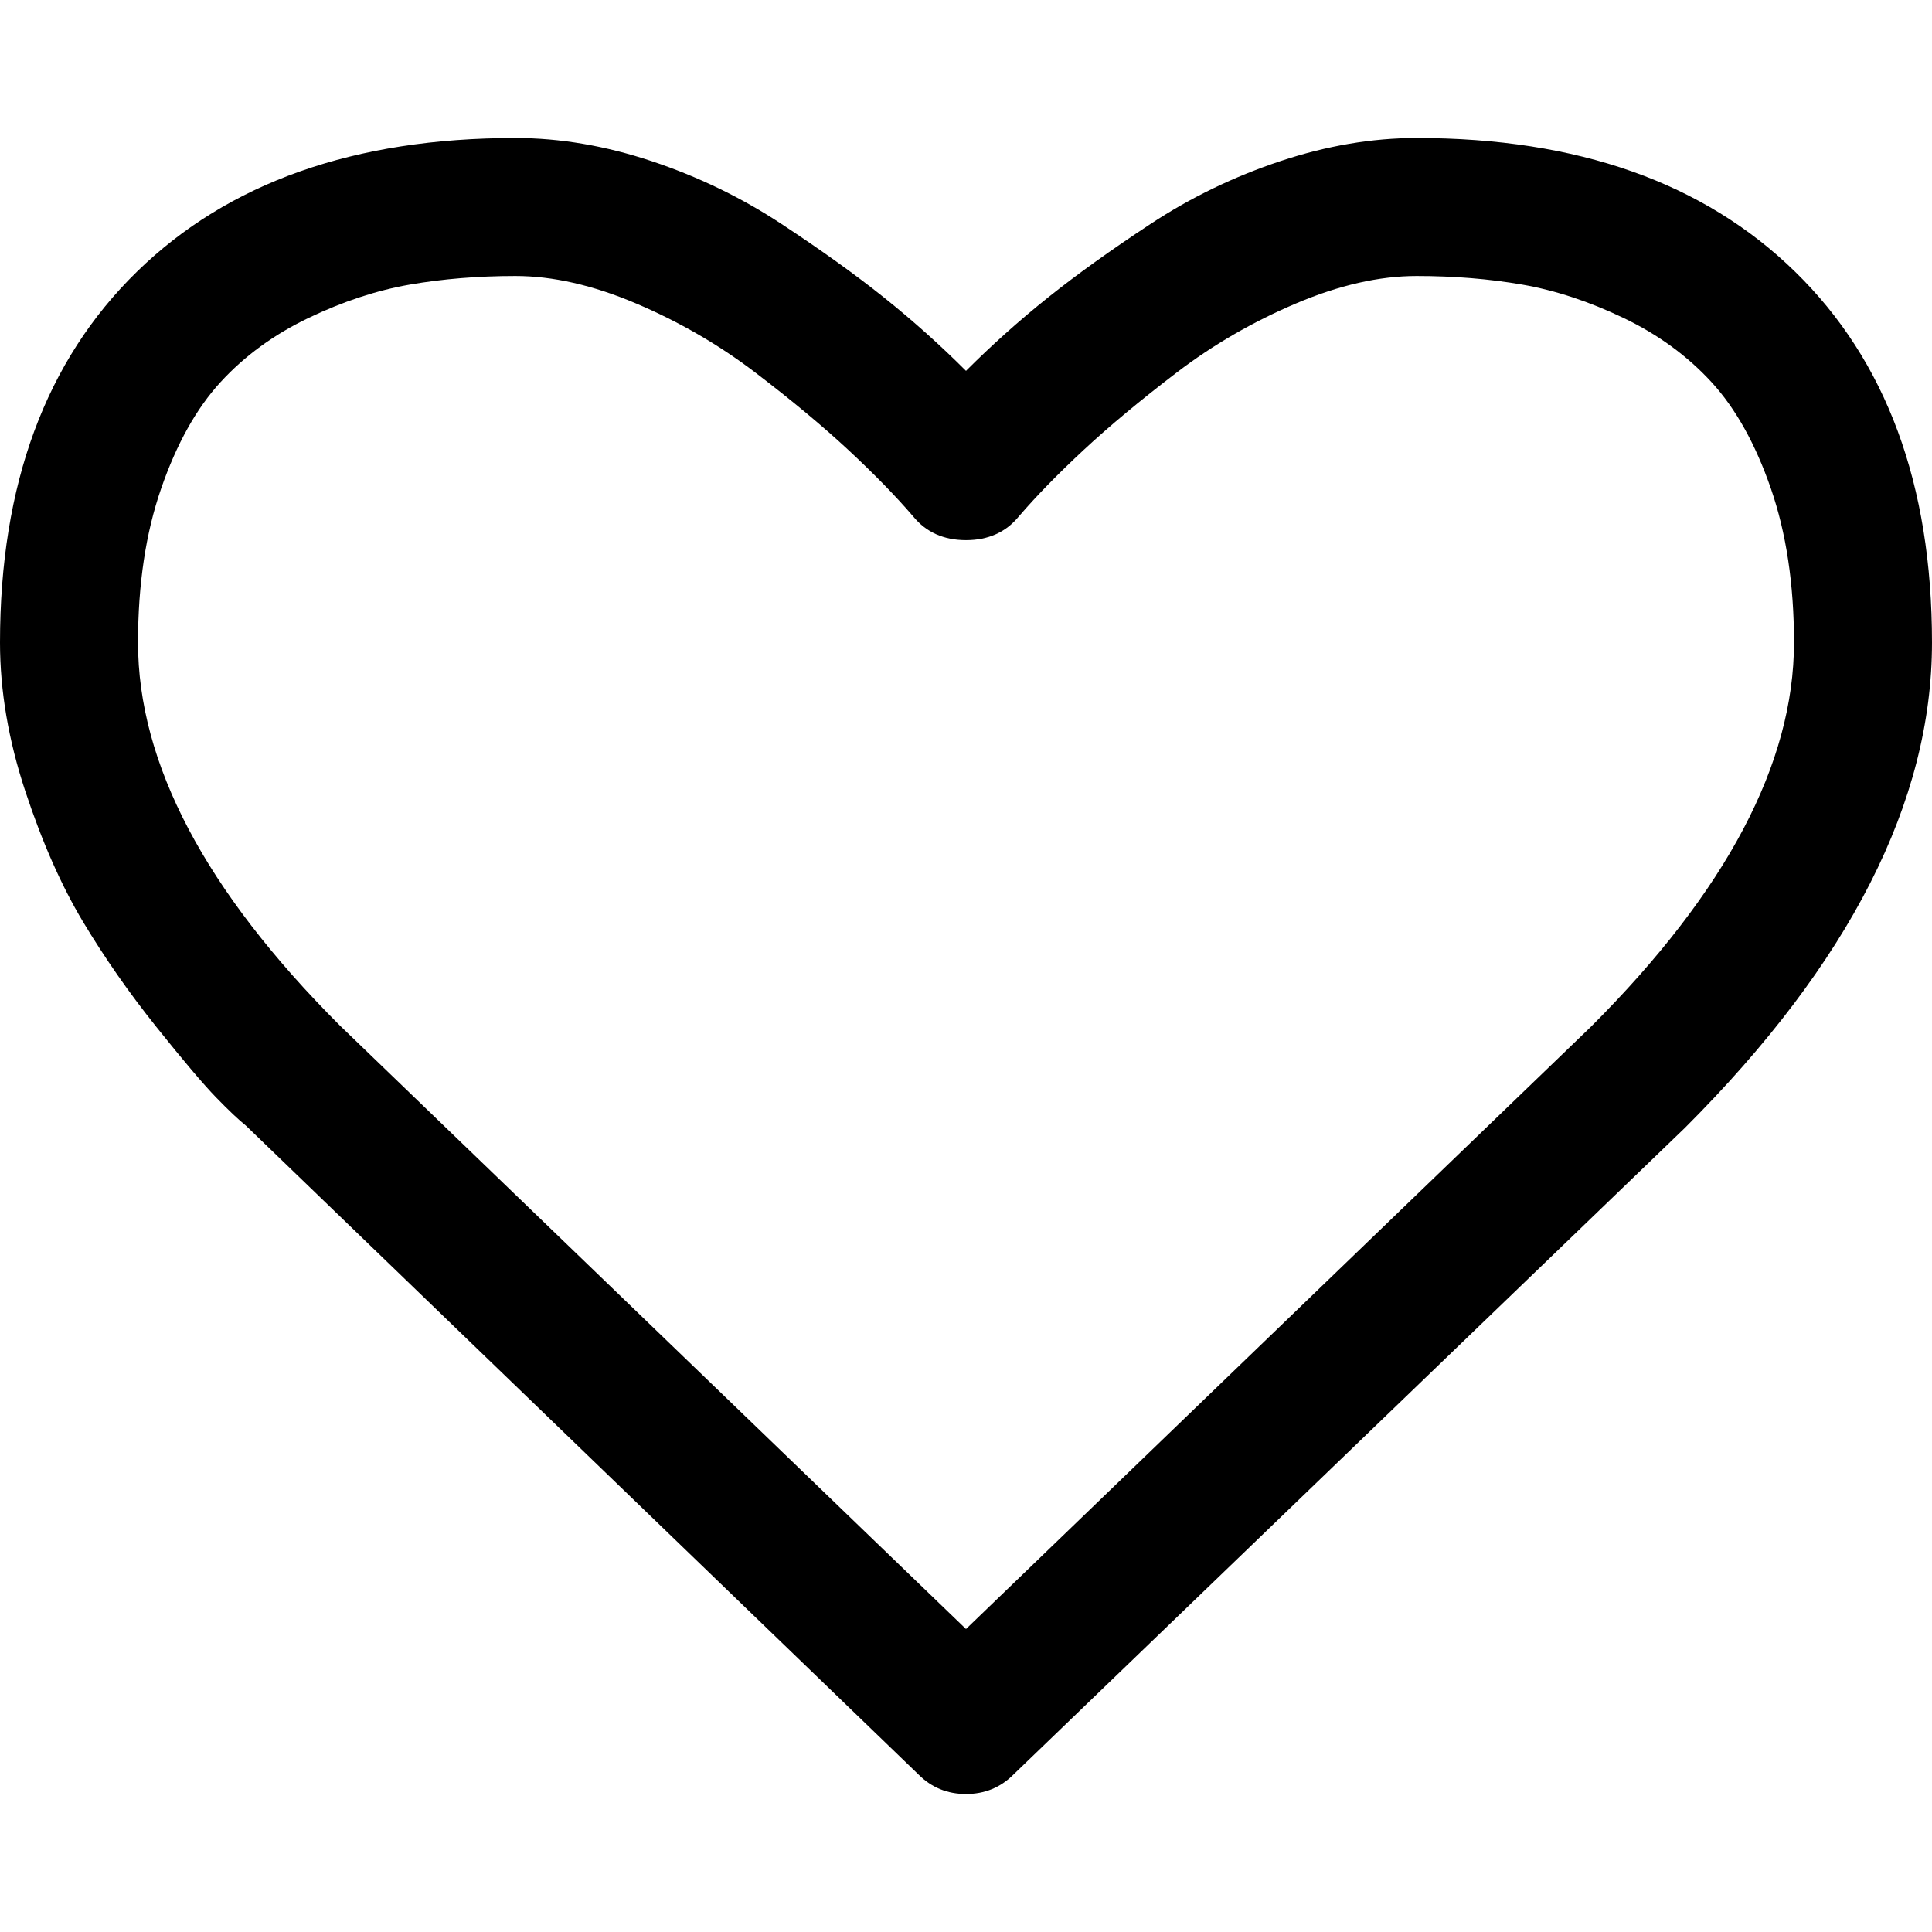
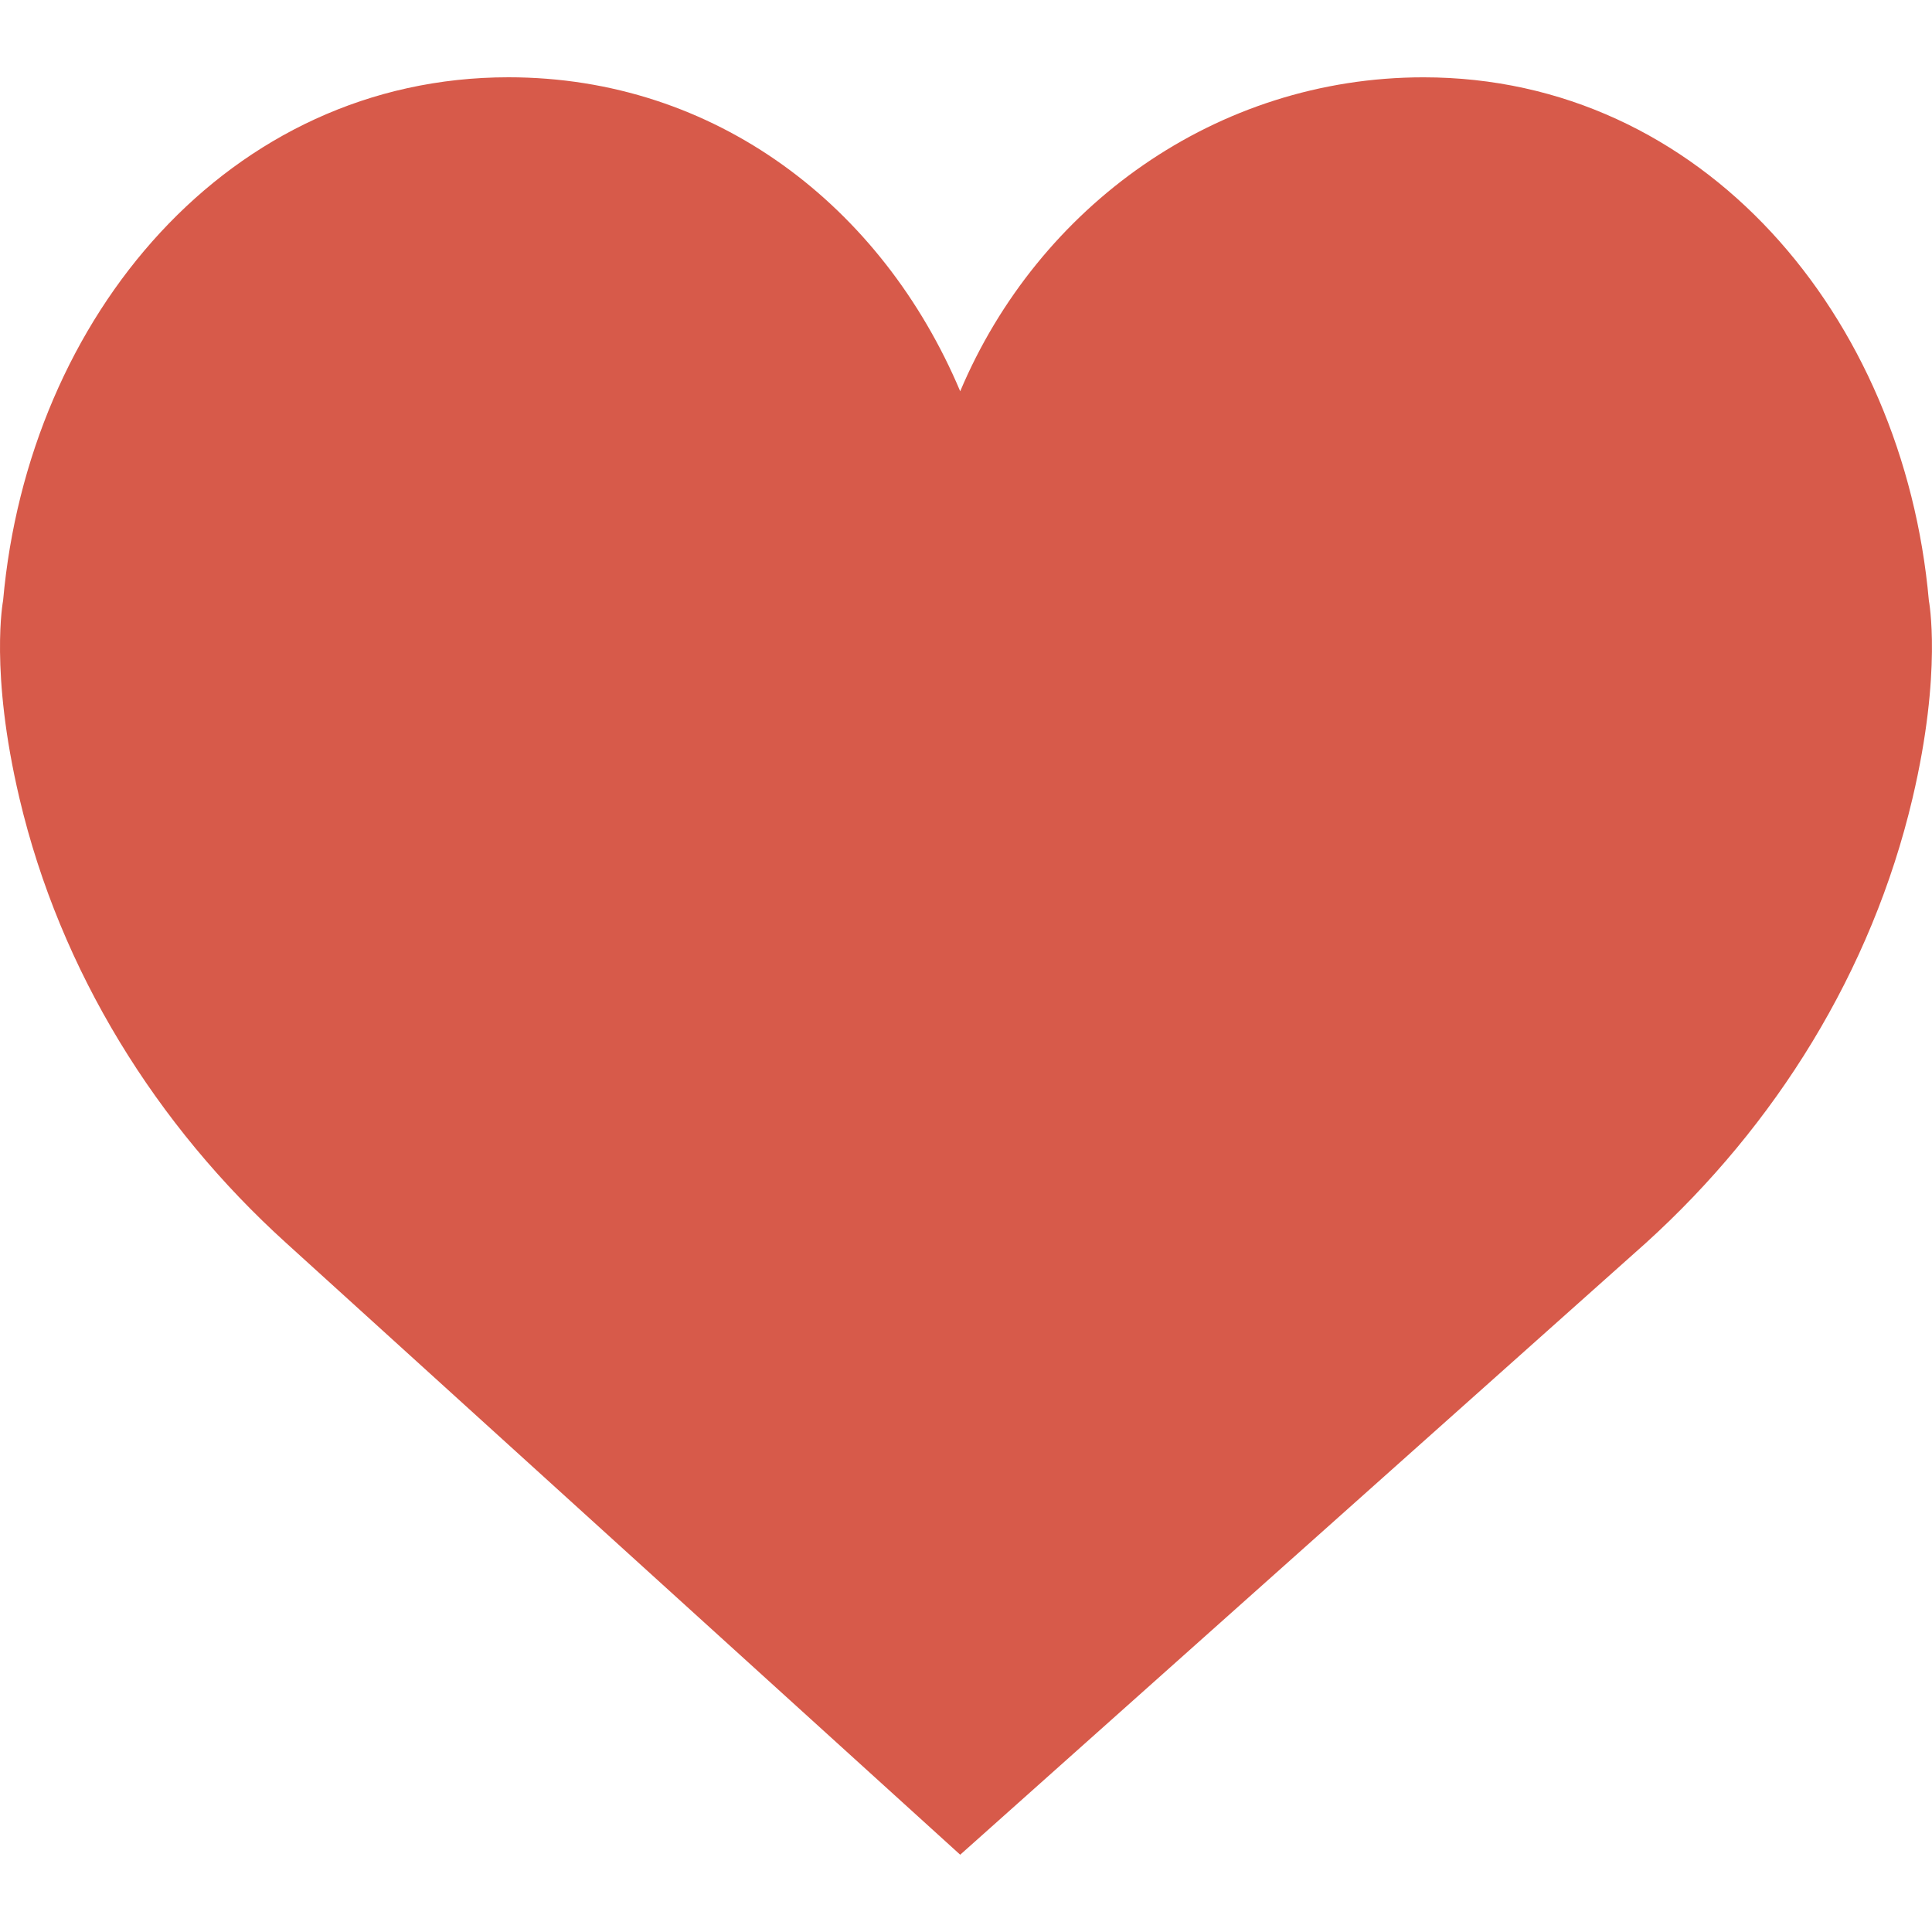
- <svg xmlns="http://www.w3.org/2000/svg" version="1.1" id="Capa_1" width="25px" height="25px" viewBox="0 0 511.626 511.626" style="enable-background:new 0 0 511.626 511.626;" xml:space="preserve">
-   <g>
-     <path d="M475.366,71.949c-24.175-23.606-57.575-35.404-100.215-35.404c-11.8,0-23.843,2.046-36.117,6.136 c-12.279,4.093-23.702,9.615-34.256,16.562c-10.568,6.945-19.65,13.467-27.269,19.556c-7.61,6.091-14.845,12.564-21.696,19.414 c-6.854-6.85-14.087-13.323-21.698-19.414c-7.616-6.089-16.702-12.607-27.268-19.556c-10.564-6.95-21.985-12.468-34.261-16.562 c-12.275-4.089-24.316-6.136-36.116-6.136c-42.637,0-76.039,11.801-100.211,35.404C12.087,95.55,0,128.286,0,170.16 c0,12.753,2.24,25.891,6.711,39.398c4.471,13.514,9.566,25.031,15.275,34.546c5.708,9.514,12.181,18.792,19.414,27.834 c7.233,9.041,12.519,15.272,15.846,18.698c3.33,3.426,5.948,5.903,7.851,7.427L243.25,469.938 c3.427,3.426,7.614,5.144,12.562,5.144s9.138-1.718,12.563-5.144l177.87-171.31c43.588-43.58,65.38-86.406,65.38-128.472 C511.626,128.279,499.54,95.546,475.366,71.949z M421.405,271.795L255.813,431.391L89.938,271.507 C54.344,235.922,36.55,202.133,36.55,170.156c0-15.415,2.046-29.026,6.136-40.824c4.093-11.8,9.327-21.177,15.703-28.124 c6.377-6.949,14.132-12.607,23.268-16.988c9.141-4.377,18.086-7.328,26.84-8.85c8.754-1.52,18.079-2.281,27.978-2.281 c9.896,0,20.557,2.424,31.977,7.279c11.418,4.853,21.934,10.944,31.545,18.271c9.613,7.332,17.845,14.183,24.7,20.557 c6.851,6.38,12.559,12.229,17.128,17.559c3.424,4.189,8.091,6.283,13.989,6.283c5.9,0,10.562-2.094,13.99-6.283 c4.568-5.33,10.28-11.182,17.131-17.559c6.852-6.374,15.085-13.222,24.694-20.557c9.613-7.327,20.129-13.418,31.553-18.271 c11.416-4.854,22.08-7.279,31.977-7.279s19.219,0.761,27.977,2.281c8.757,1.521,17.702,4.473,26.84,8.85 c9.137,4.38,16.892,10.042,23.267,16.988c6.376,6.947,11.612,16.324,15.705,28.124c4.086,11.798,6.132,25.409,6.132,40.824 C475.078,202.133,457.19,236.016,421.405,271.795z" />
-   </g>
+ <svg xmlns="http://www.w3.org/2000/svg" version="1.1" id="Capa_1" x="0px" y="0px" viewBox="0 0 50 50" style="enable-background:new 0 0 50 50;" xml:space="preserve" width="25px">
+   <path style="fill:#D75A4A;" d="M24.85,10.126c2.018-4.783,6.628-8.125,11.99-8.125c7.223,0,12.425,6.179,13.079,13.543 c0,0,0.353,1.828-0.424,5.119c-1.058,4.482-3.545,8.464-6.898,11.503L24.85,48L7.402,32.165c-3.353-3.038-5.84-7.021-6.898-11.503 c-0.777-3.291-0.424-5.119-0.424-5.119C0.734,8.179,5.936,2,13.159,2C18.522,2,22.832,5.343,24.85,10.126z" />
</svg>
